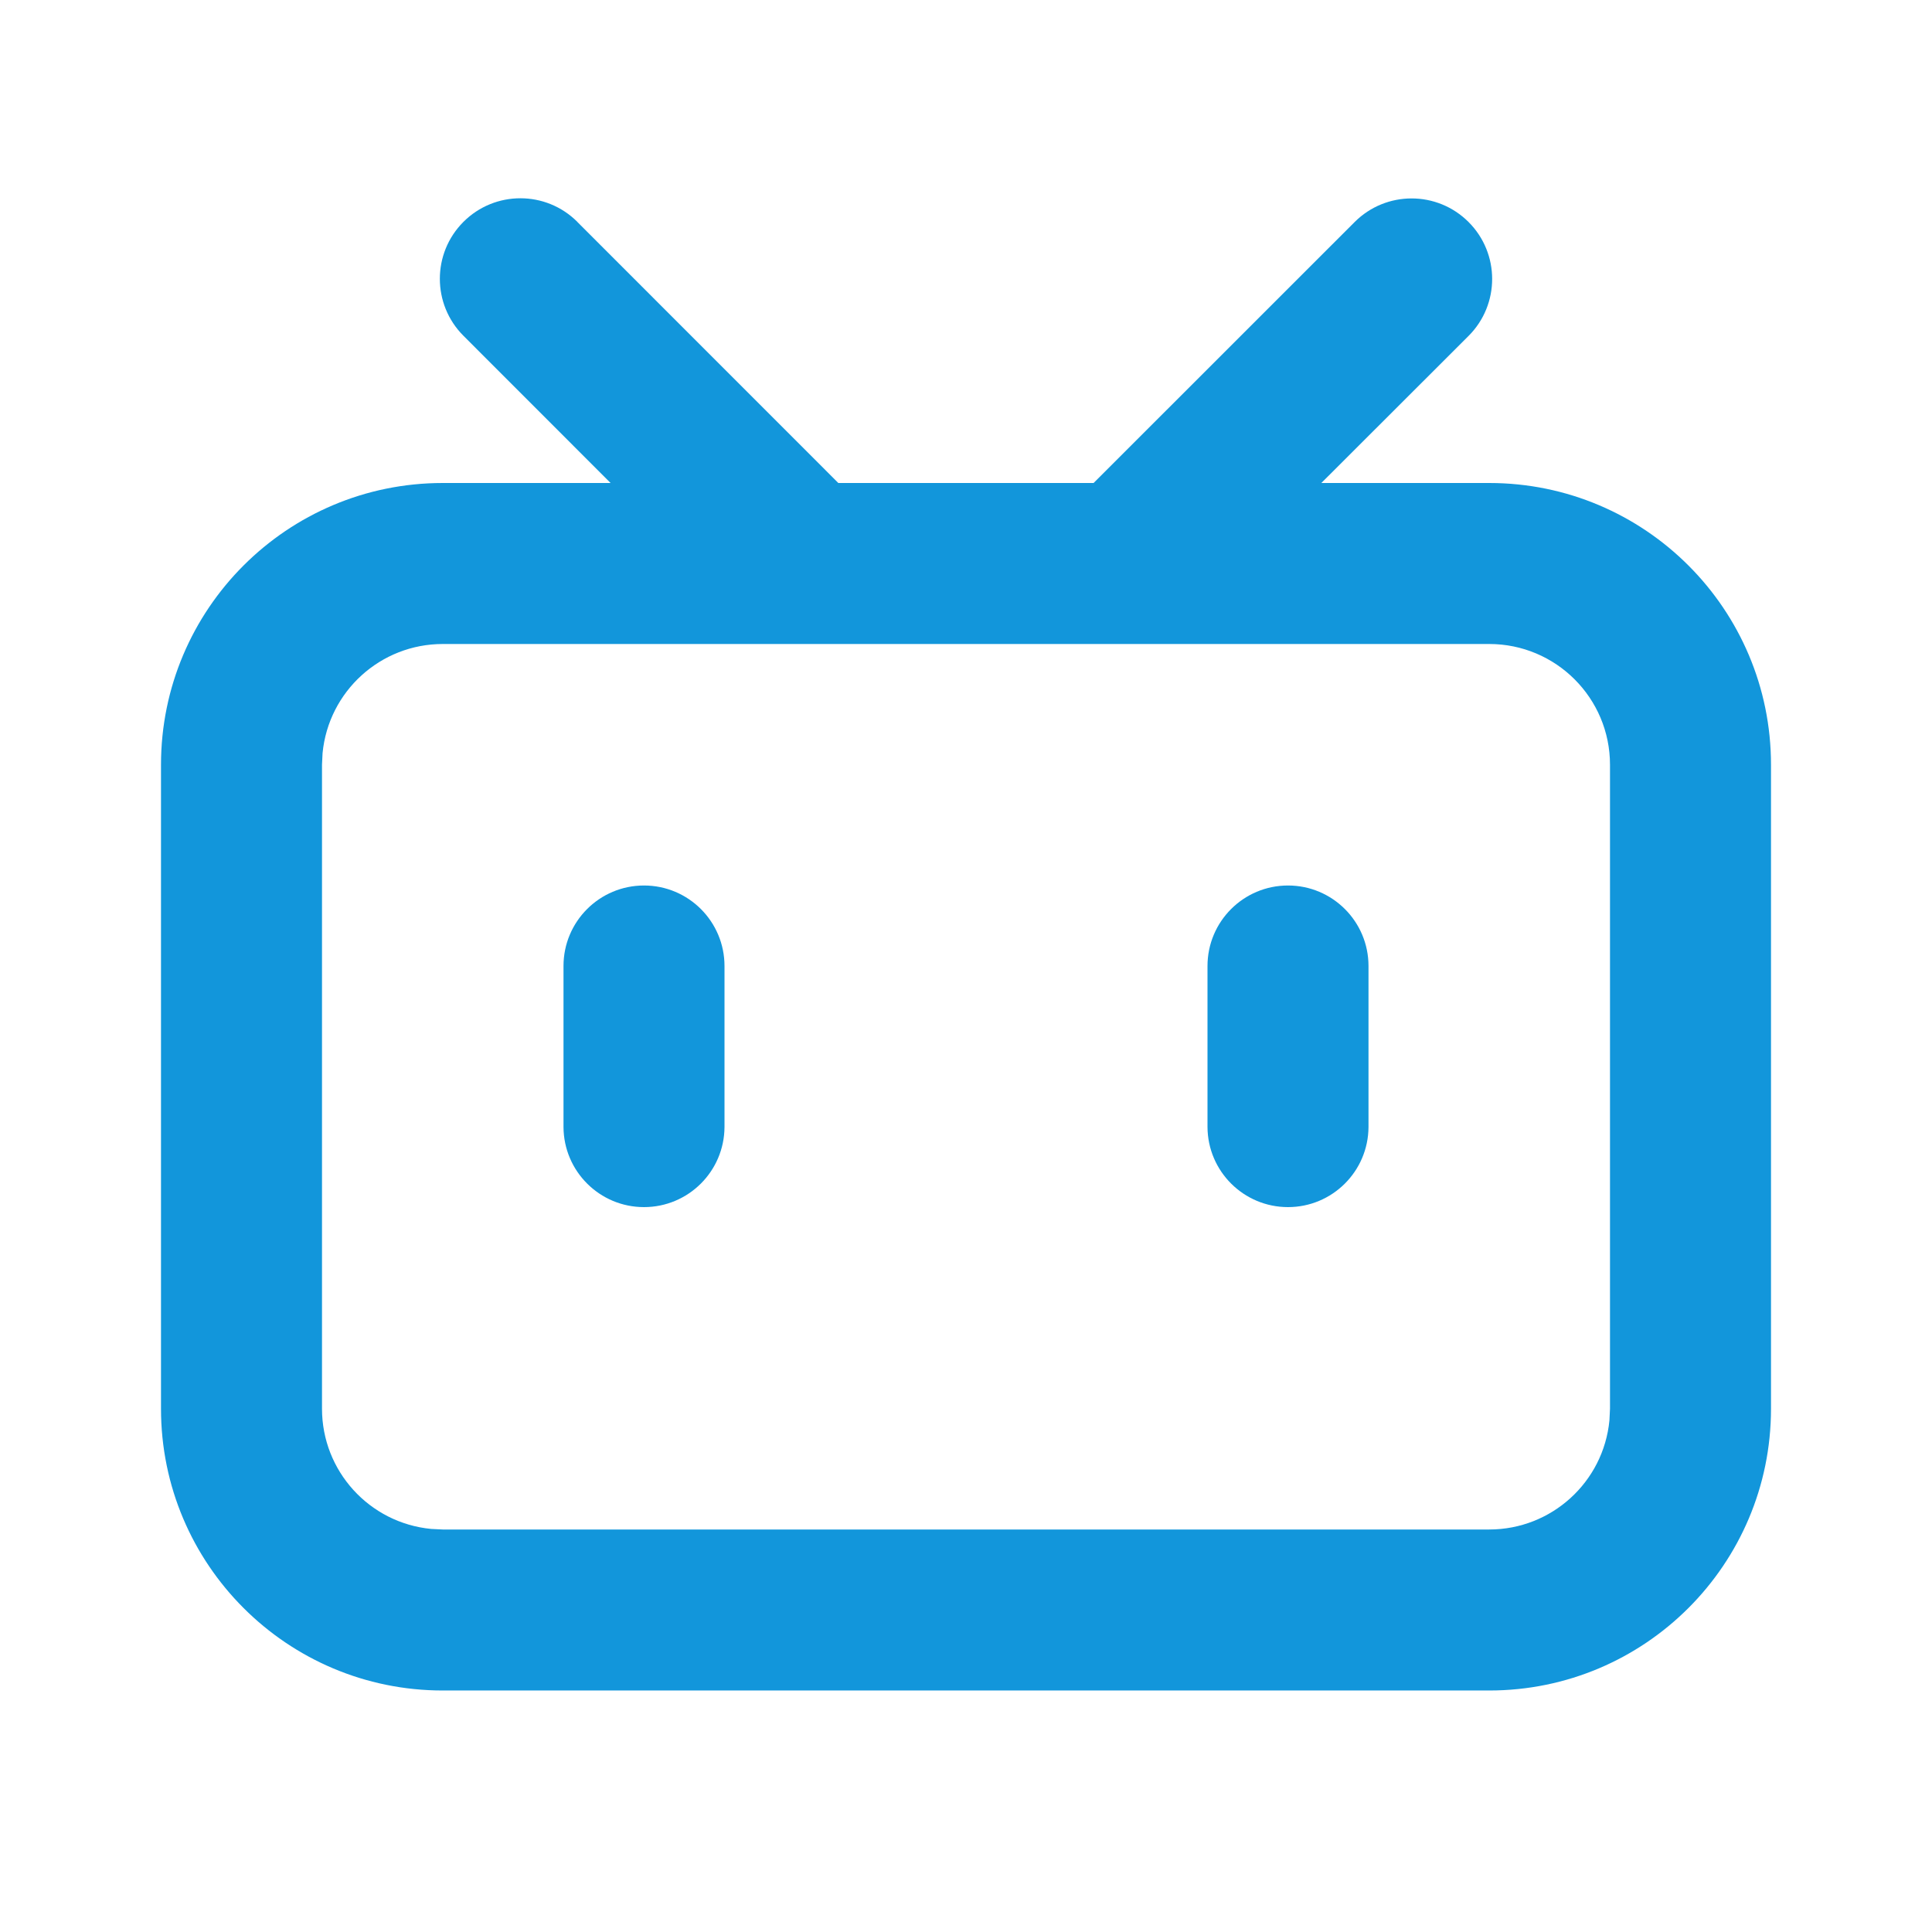
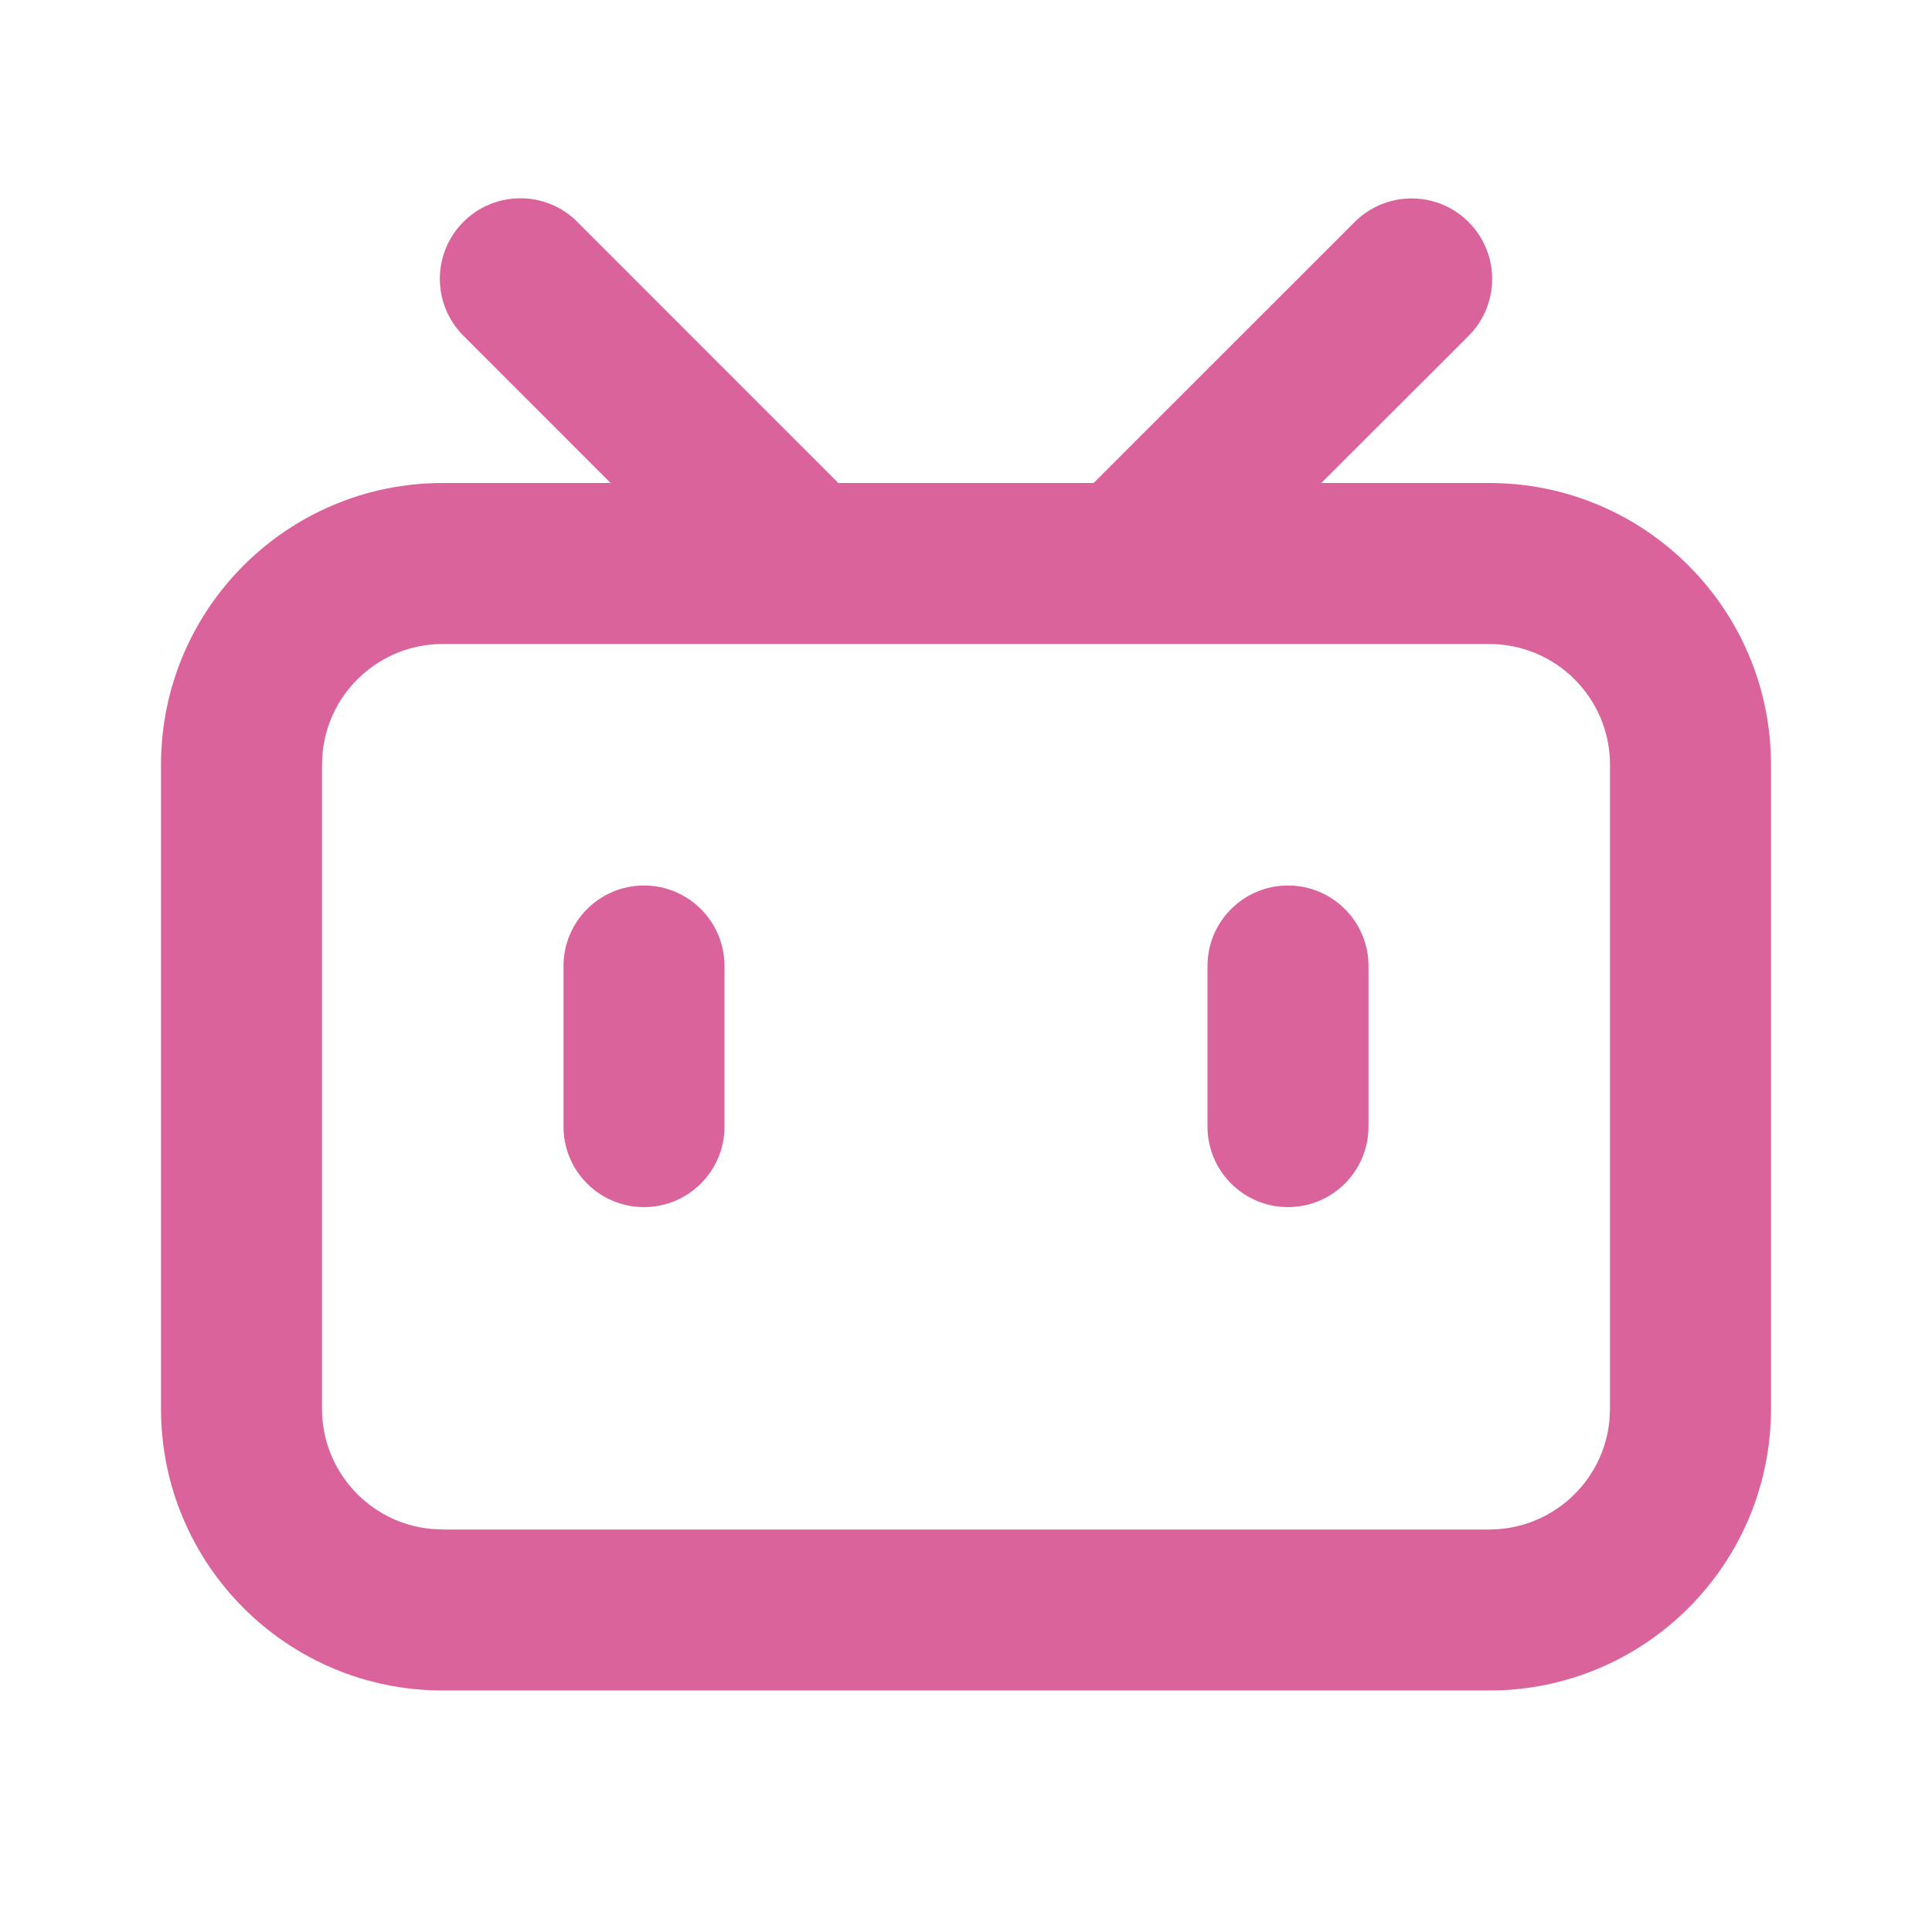
- <svg xmlns="http://www.w3.org/2000/svg" t="1604819099546" class="icon" viewBox="0 0 1024 1024" version="1.1" p-id="806" width="200" height="200">
+ <svg xmlns="http://www.w3.org/2000/svg" t="1604819463584" class="icon" viewBox="0 0 1024 1024" version="1.1" p-id="5452" width="200" height="200">
  <defs>
    <style type="text/css" />
  </defs>
-   <path d="M306.005 117.632L444.331 256h135.296l138.368-138.325a42.667 42.667 0 0 1 60.373 60.373L700.331 256H789.333A149.333 149.333 0 0 1 938.667 405.333v341.333a149.333 149.333 0 0 1-149.333 149.333h-554.667A149.333 149.333 0 0 1 85.333 746.667v-341.333A149.333 149.333 0 0 1 234.667 256h88.96L245.632 177.963a42.667 42.667 0 0 1 60.373-60.373zM789.333 341.333h-554.667a64 64 0 0 0-63.701 57.856L170.667 405.333v341.333a64 64 0 0 0 57.856 63.701L234.667 810.667h554.667a64 64 0 0 0 63.701-57.856L853.333 746.667v-341.333A64 64 0 0 0 789.333 341.333zM341.333 469.333a42.667 42.667 0 0 1 42.667 42.667v85.333a42.667 42.667 0 0 1-85.333 0v-85.333a42.667 42.667 0 0 1 42.667-42.667z m341.333 0a42.667 42.667 0 0 1 42.667 42.667v85.333a42.667 42.667 0 0 1-85.333 0v-85.333a42.667 42.667 0 0 1 42.667-42.667z" p-id="807" fill="#1296db" />
+   <path d="M306.005 117.632L444.331 256h135.296l138.368-138.325a42.667 42.667 0 0 1 60.373 60.373L700.331 256H789.333A149.333 149.333 0 0 1 938.667 405.333v341.333a149.333 149.333 0 0 1-149.333 149.333h-554.667A149.333 149.333 0 0 1 85.333 746.667v-341.333A149.333 149.333 0 0 1 234.667 256h88.96L245.632 177.963a42.667 42.667 0 0 1 60.373-60.373zM789.333 341.333h-554.667a64 64 0 0 0-63.701 57.856L170.667 405.333v341.333a64 64 0 0 0 57.856 63.701L234.667 810.667h554.667a64 64 0 0 0 63.701-57.856L853.333 746.667v-341.333A64 64 0 0 0 789.333 341.333zM341.333 469.333a42.667 42.667 0 0 1 42.667 42.667v85.333a42.667 42.667 0 0 1-85.333 0v-85.333a42.667 42.667 0 0 1 42.667-42.667z m341.333 0a42.667 42.667 0 0 1 42.667 42.667v85.333a42.667 42.667 0 0 1-85.333 0v-85.333a42.667 42.667 0 0 1 42.667-42.667z" p-id="5453" fill="#db639b" />
</svg>
